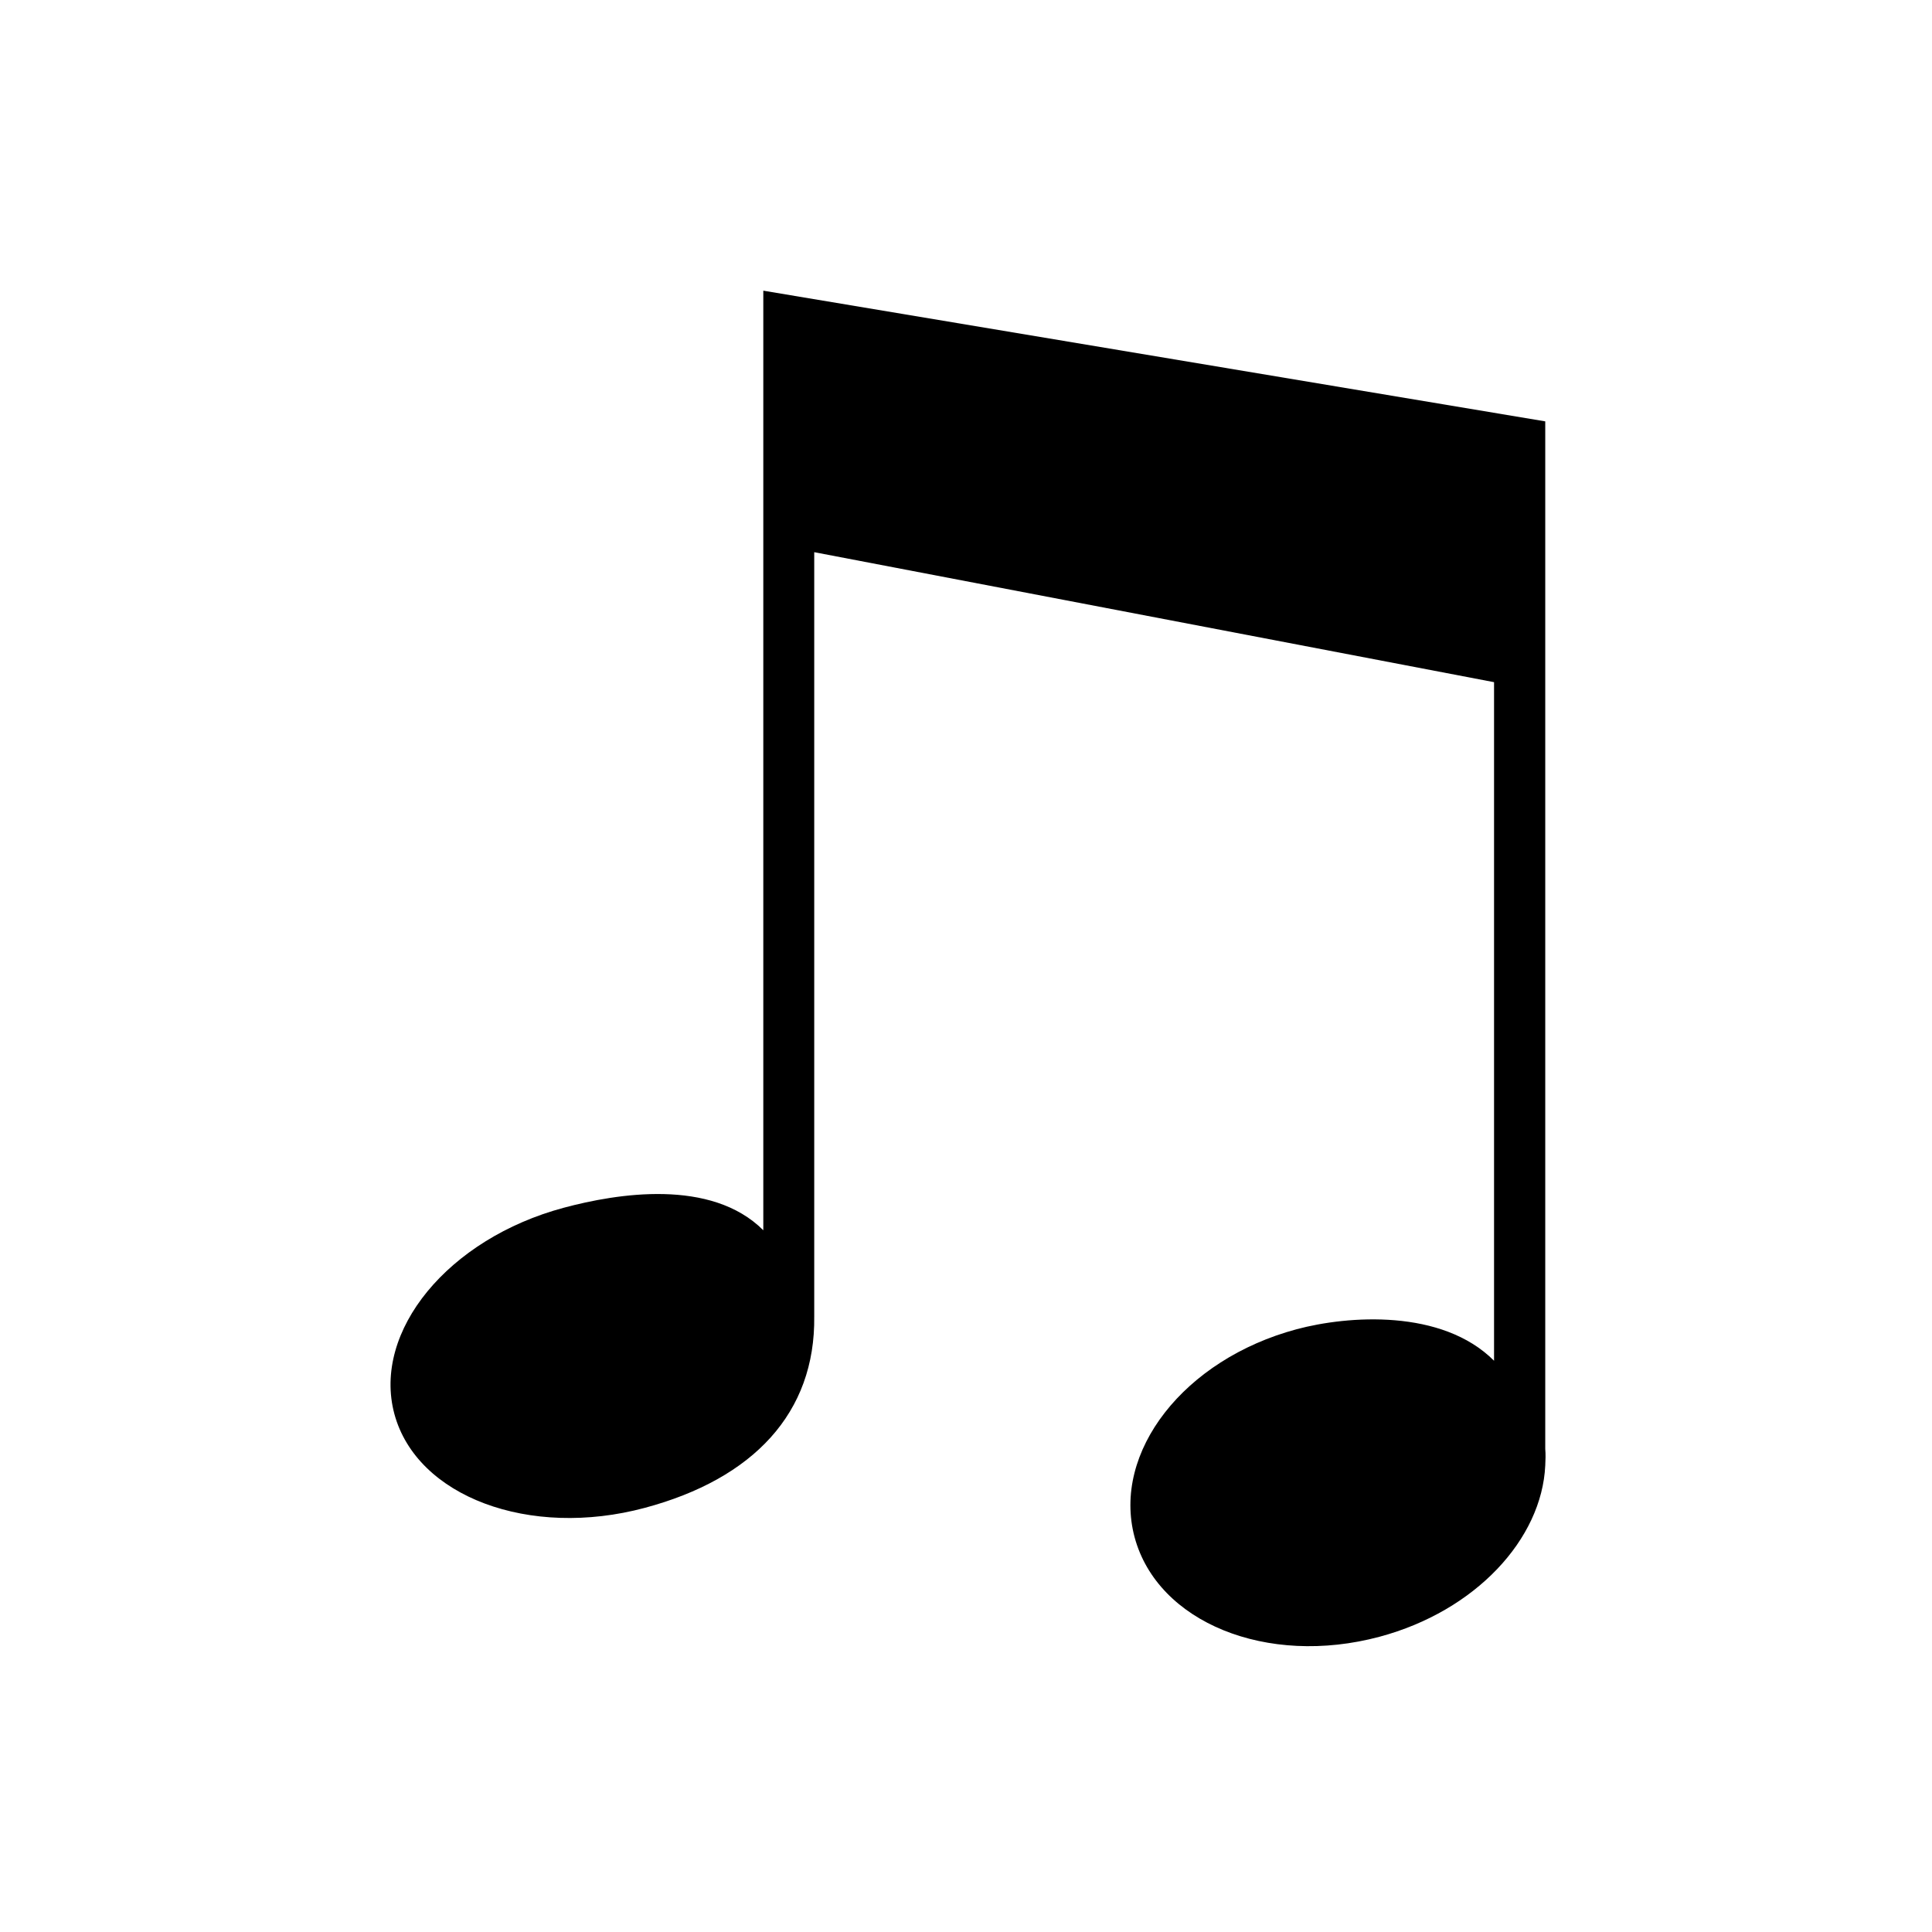
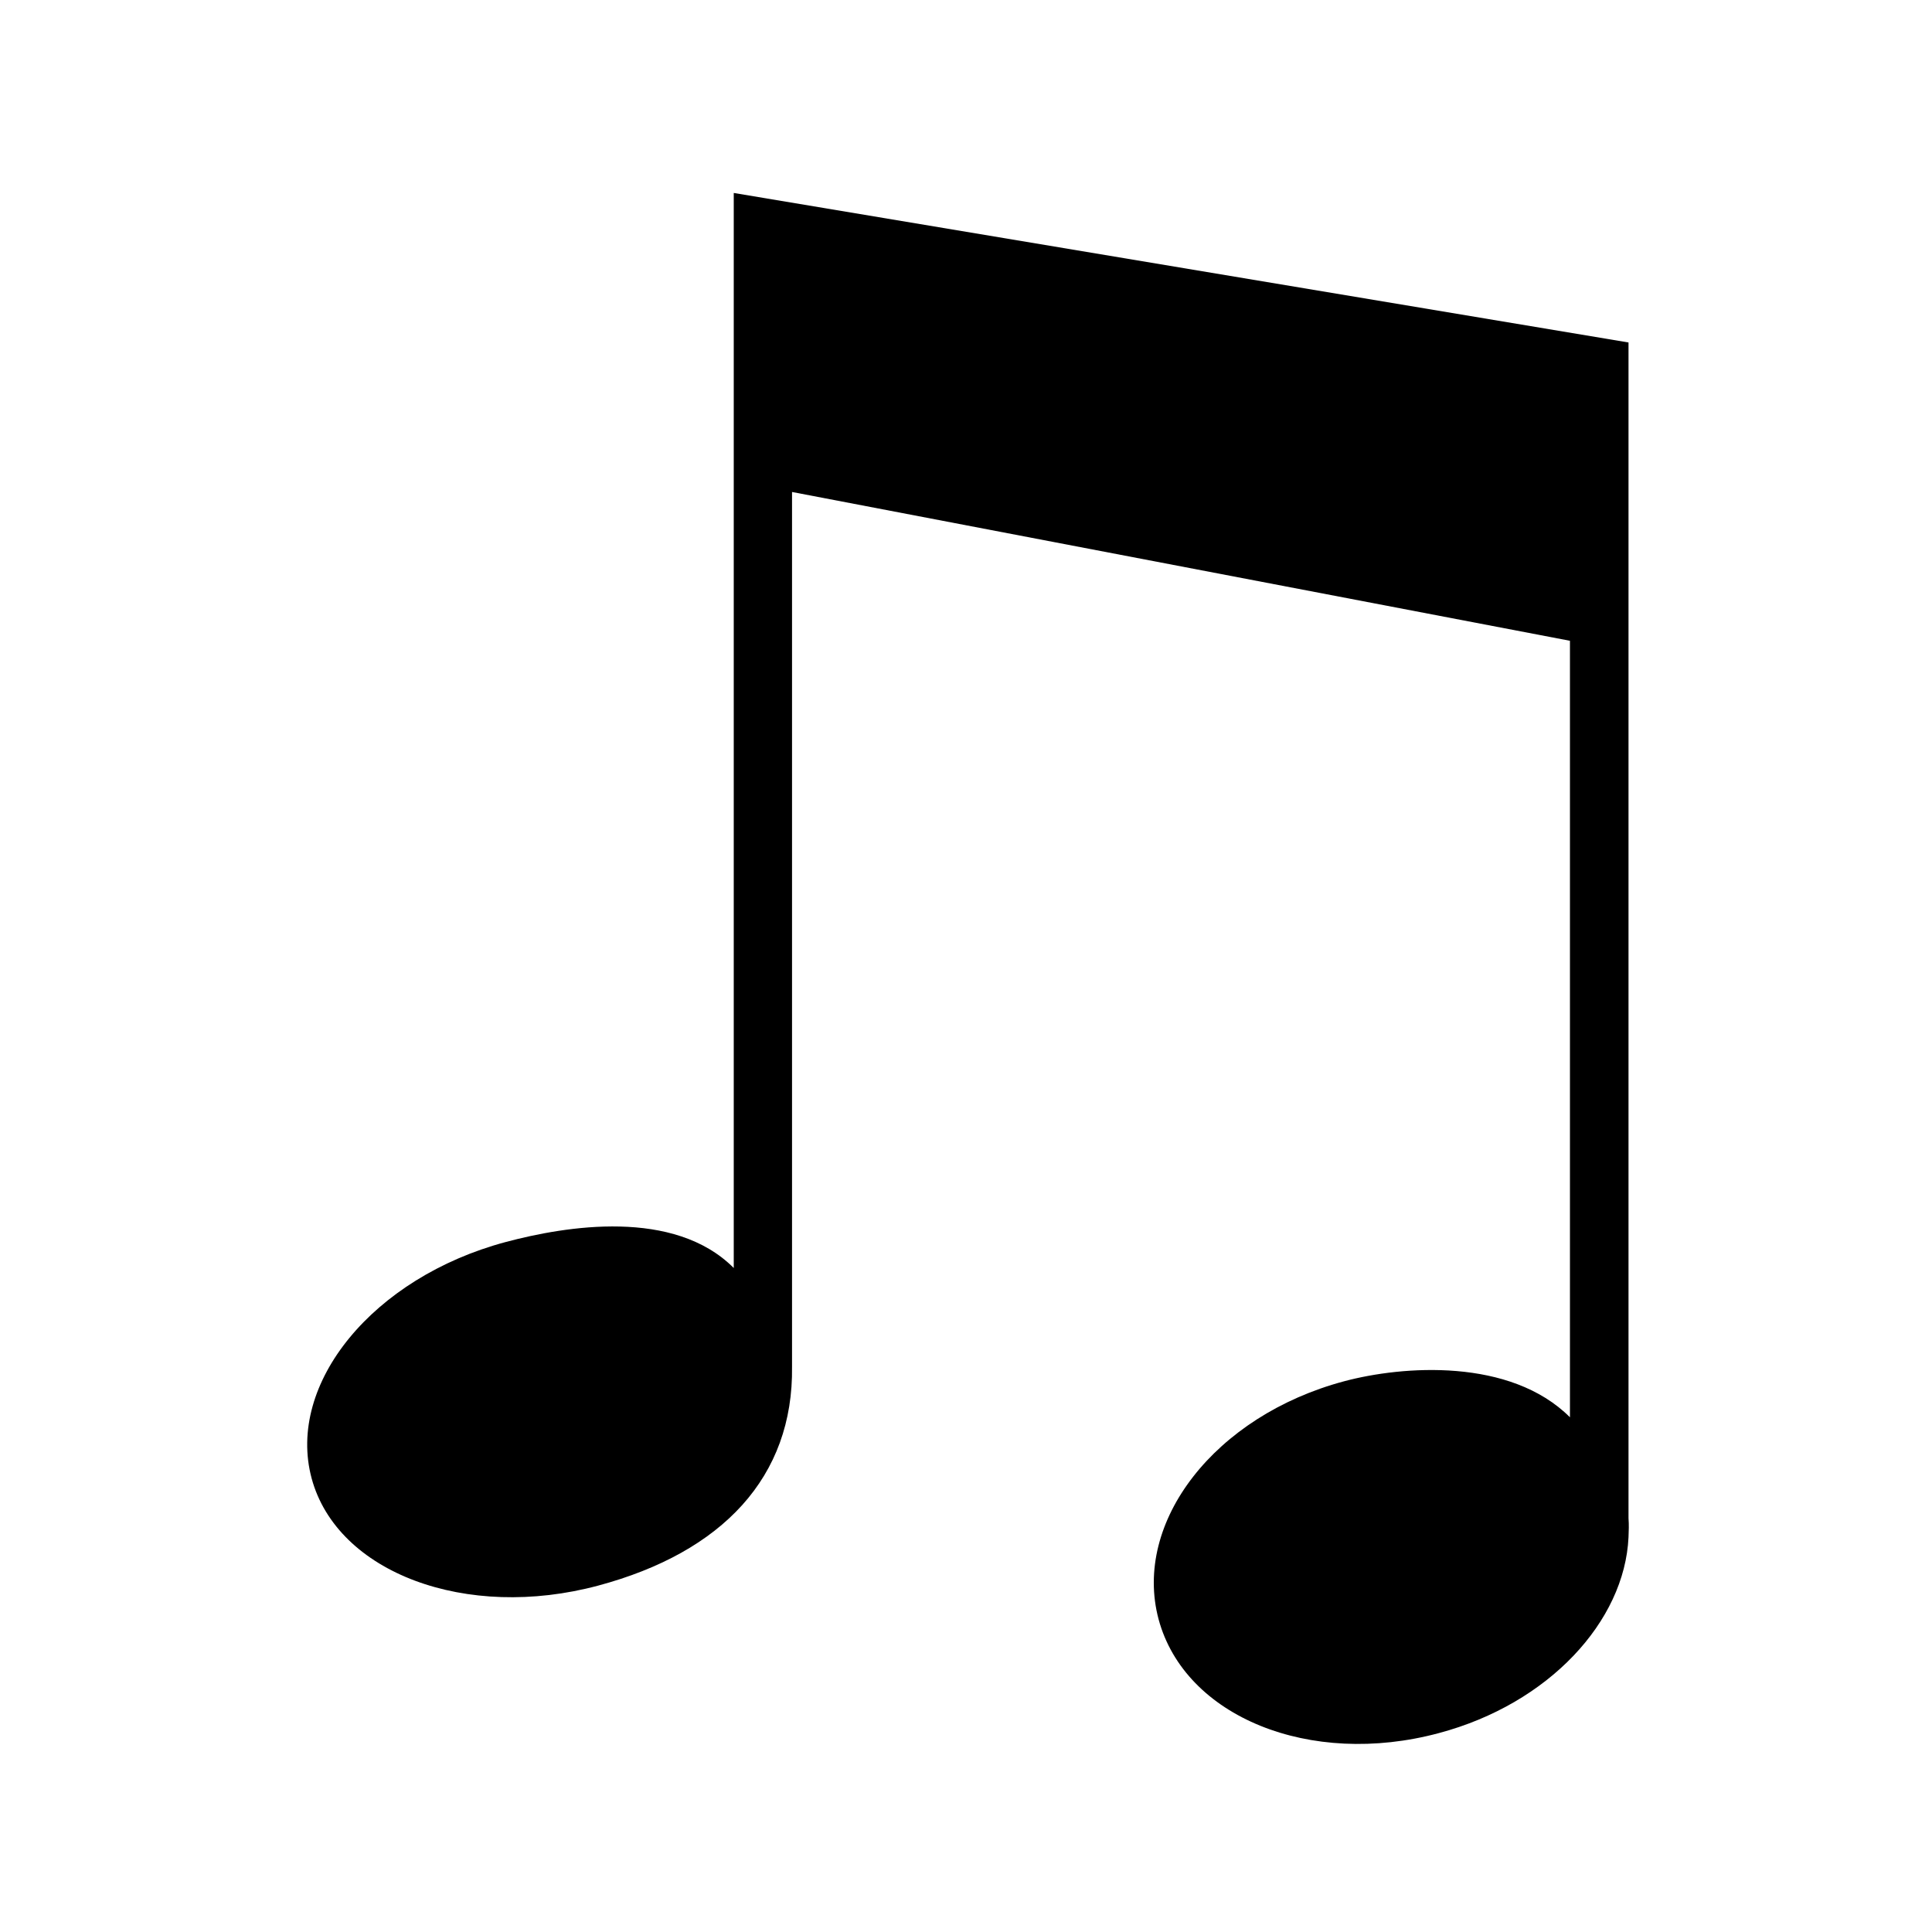
<svg xmlns="http://www.w3.org/2000/svg" width="35.433" height="35.433" id="svg2" version="1.1">
  <g id="layer1" transform="translate(0,-1016.929)">
-     <path style="fill-opacity:1;stroke:none" d="m 13.999,1022.26 0,17.232 c -0.957,-0.957 -2.686,-0.674 -3.659,-0.413 -2.116,0.567 -3.515,2.261 -3.107,3.782 0.41,1.519 2.479,2.289 4.593,1.722 1.991,-0.533 3.13,-1.741 3.107,-3.512 l 0,-14.015 12.468,2.384 0,12.445 c -0.957,-0.957 -2.681,-0.829 -3.62,-0.578 -2.067,0.554 -3.391,2.253 -2.972,3.816 0.421,1.561 2.427,2.377 4.492,1.824 1.764,-0.473 2.977,-1.792 3.039,-3.141 0.005,-0.104 0.009,-0.201 0,-0.304 l 0,-18.845 z" id="path3217" />
+     <path style="fill-opacity:1;stroke:none" d="m 13.457,1020.468 0,19.716 c -1.095,-1.097 -3.074,-0.772 -4.187,-0.475 -2.421,0.649 -4.022,2.589 -3.555,4.332 0.469,1.736 2.837,2.617 5.256,1.968 2.278,-0.611 3.582,-1.991 3.555,-4.016 l 0,-16.041 14.267,2.729 0,14.241 c -1.095,-1.093 -3.068,-0.948 -4.143,-0.66 -2.365,0.632 -3.88,2.577 -3.401,4.366 0.482,1.787 2.777,2.721 5.14,2.086 2.019,-0.538 3.407,-2.05 3.478,-3.592 0.005,-0.12 0.009,-0.229 0,-0.349 l 0,-21.563 z" id="path3217" />
  </g>
</svg>
